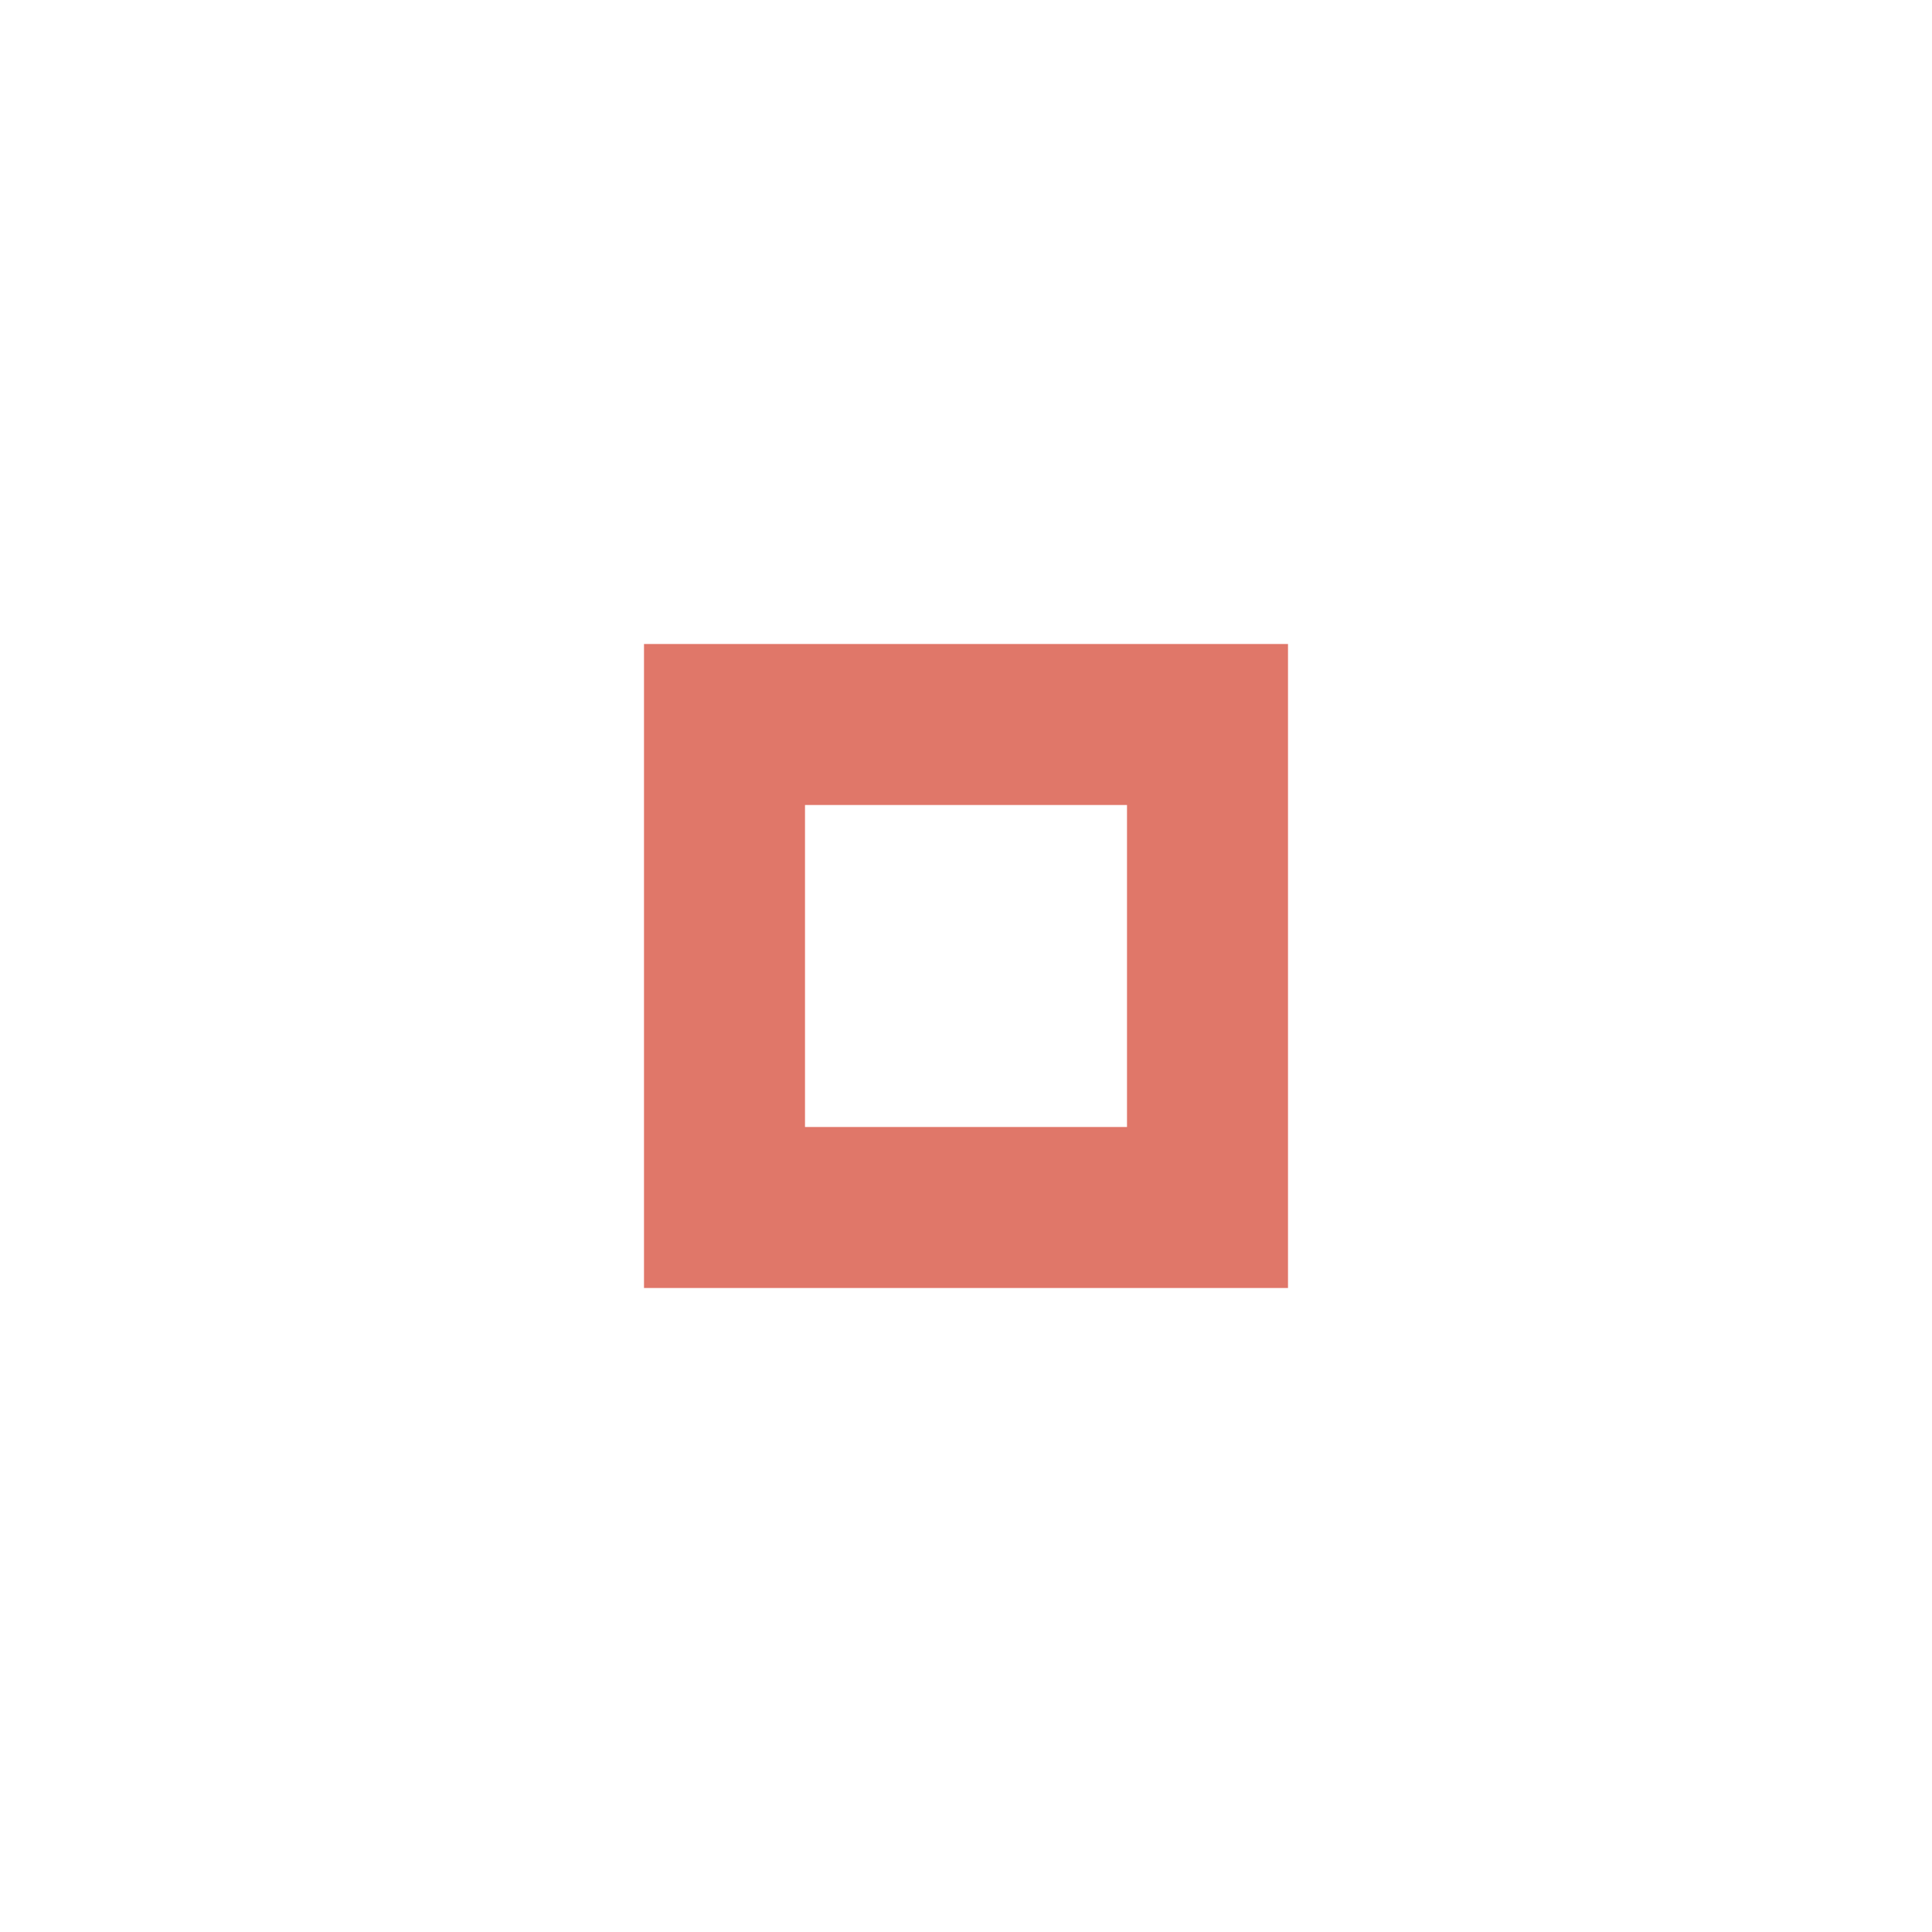
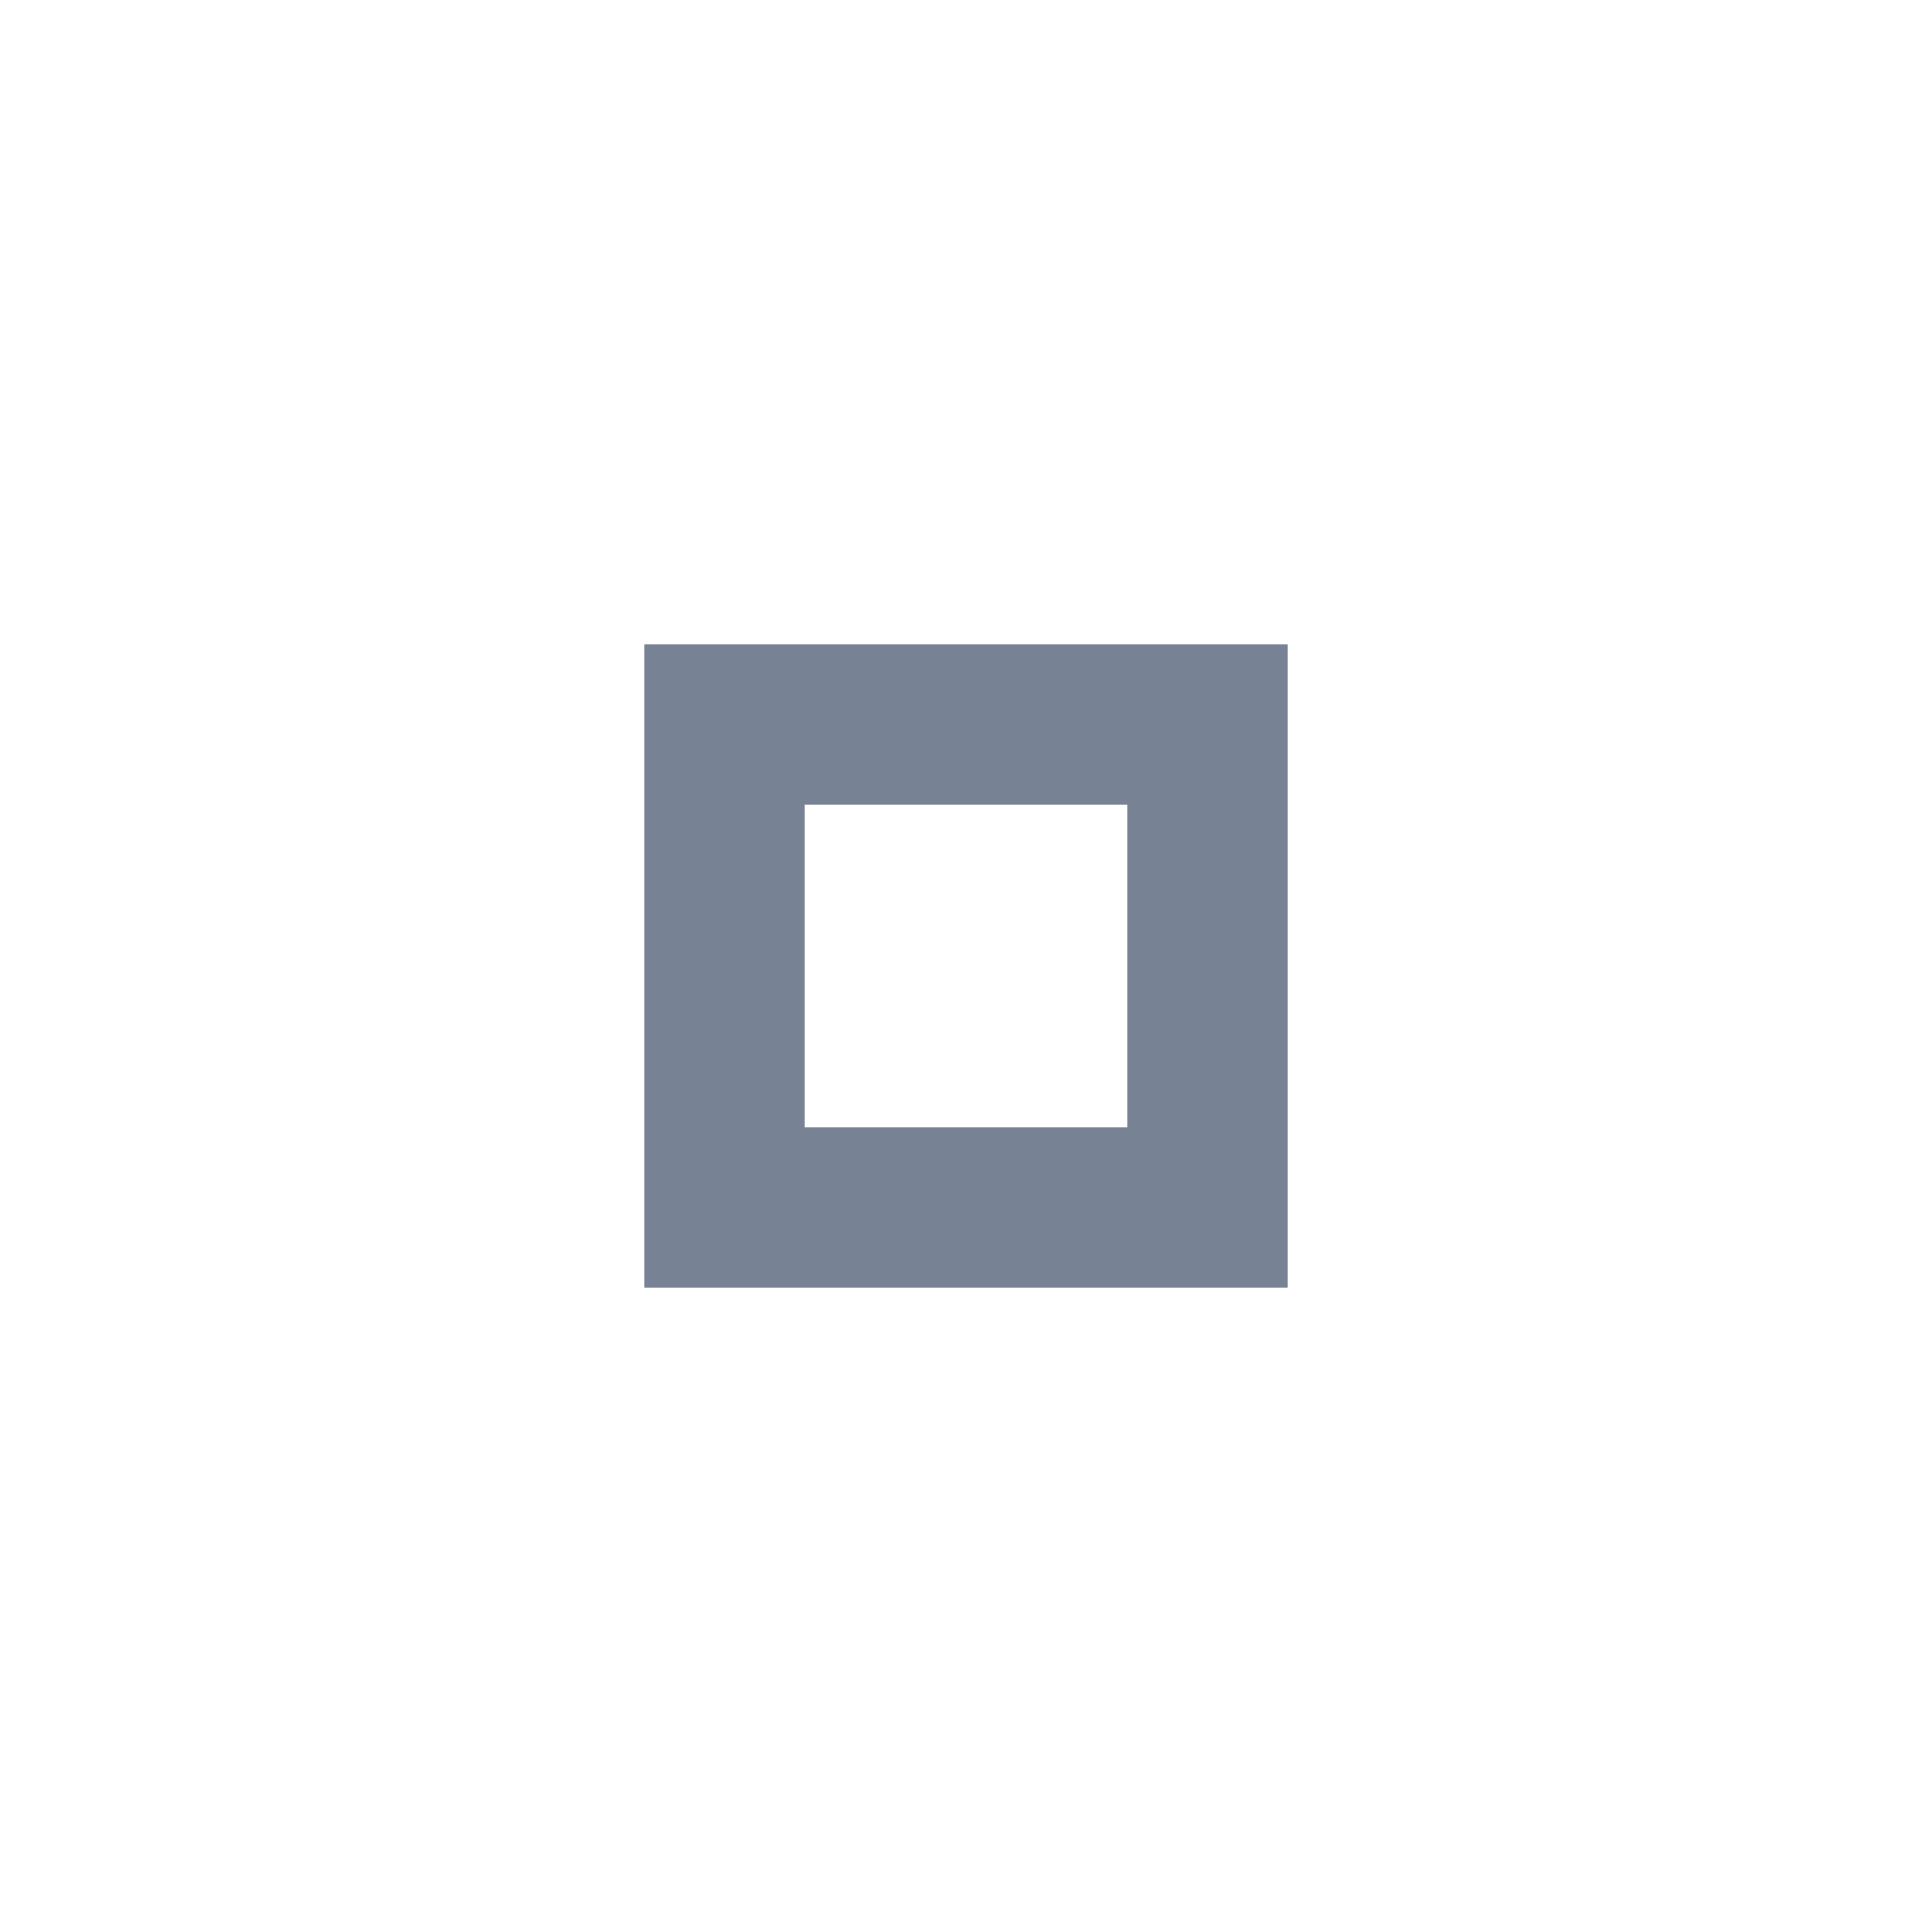
<svg xmlns="http://www.w3.org/2000/svg" version="1.1" x="0px" y="0px" width="24px" height="24px" viewBox="0 0 24 24" xml:space="preserve">
-   <path fill="#D64937" opacity="0.75" d="M14,14h-4v-4h4V14z M16,8H8v8h8V8z" />
+   <path fill="#4b5871" opacity="0.75" d="M14,14h-4v-4h4V14z M16,8H8v8h8V8z" />
</svg>
